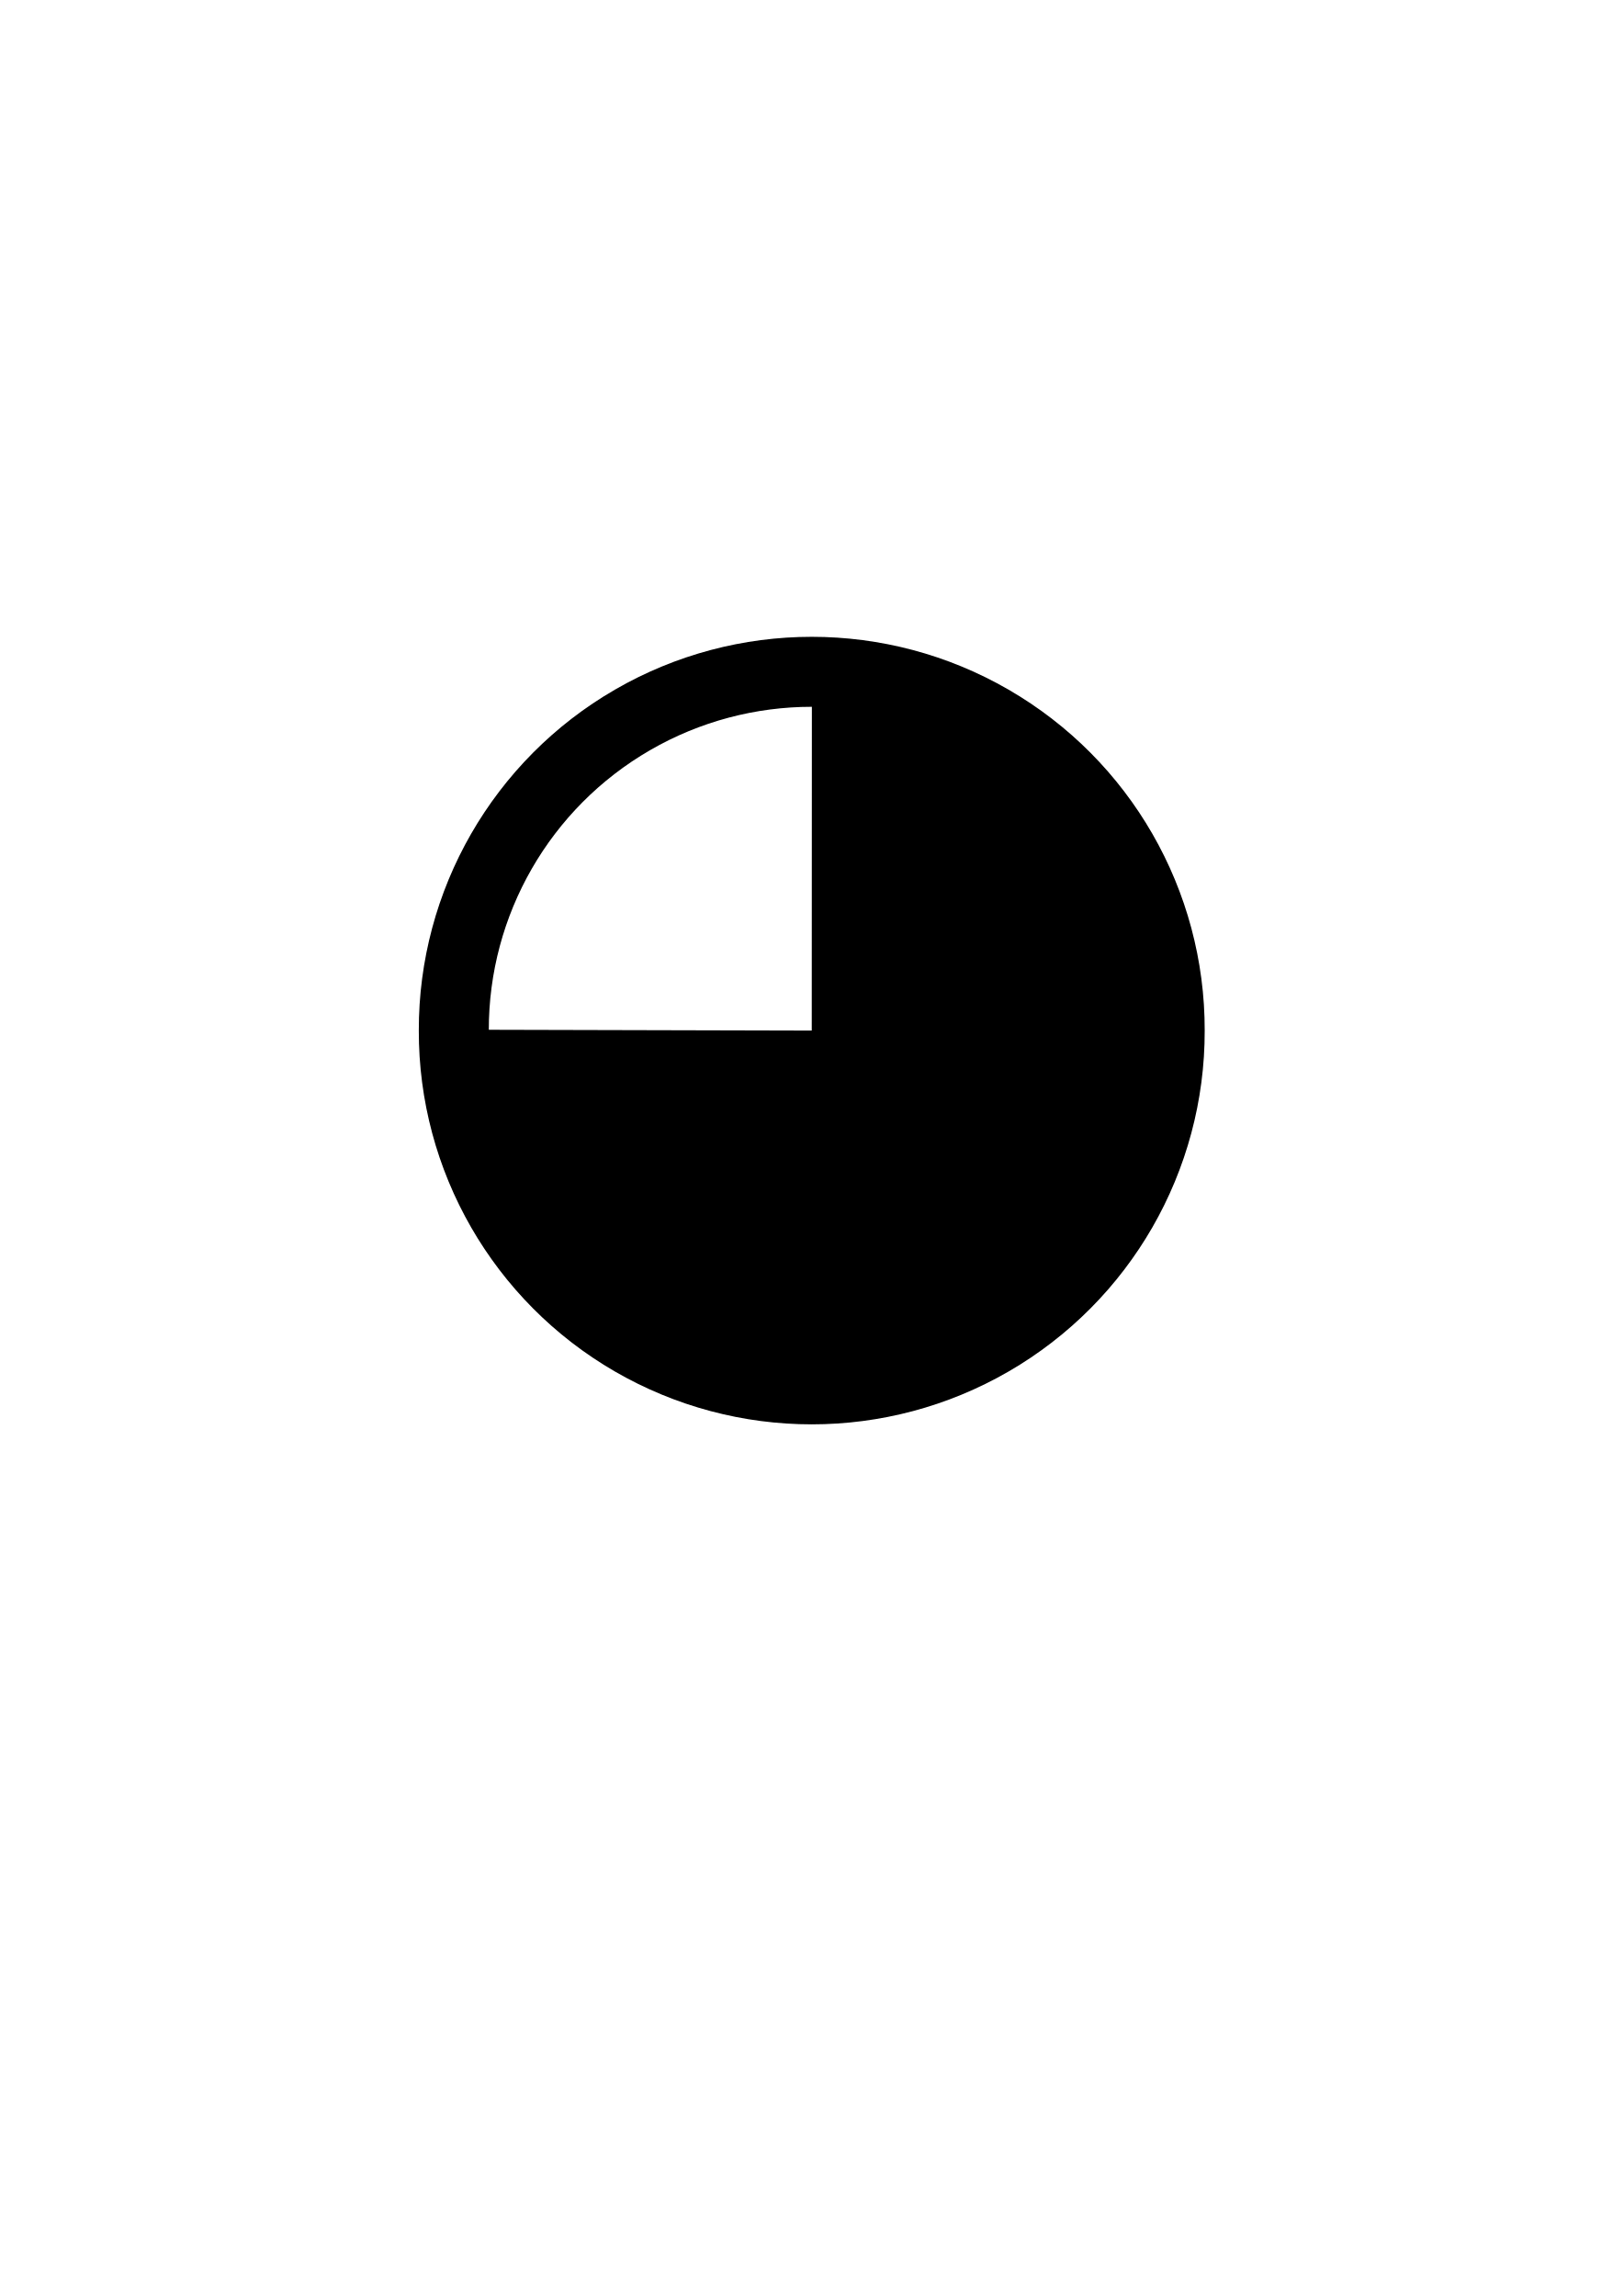
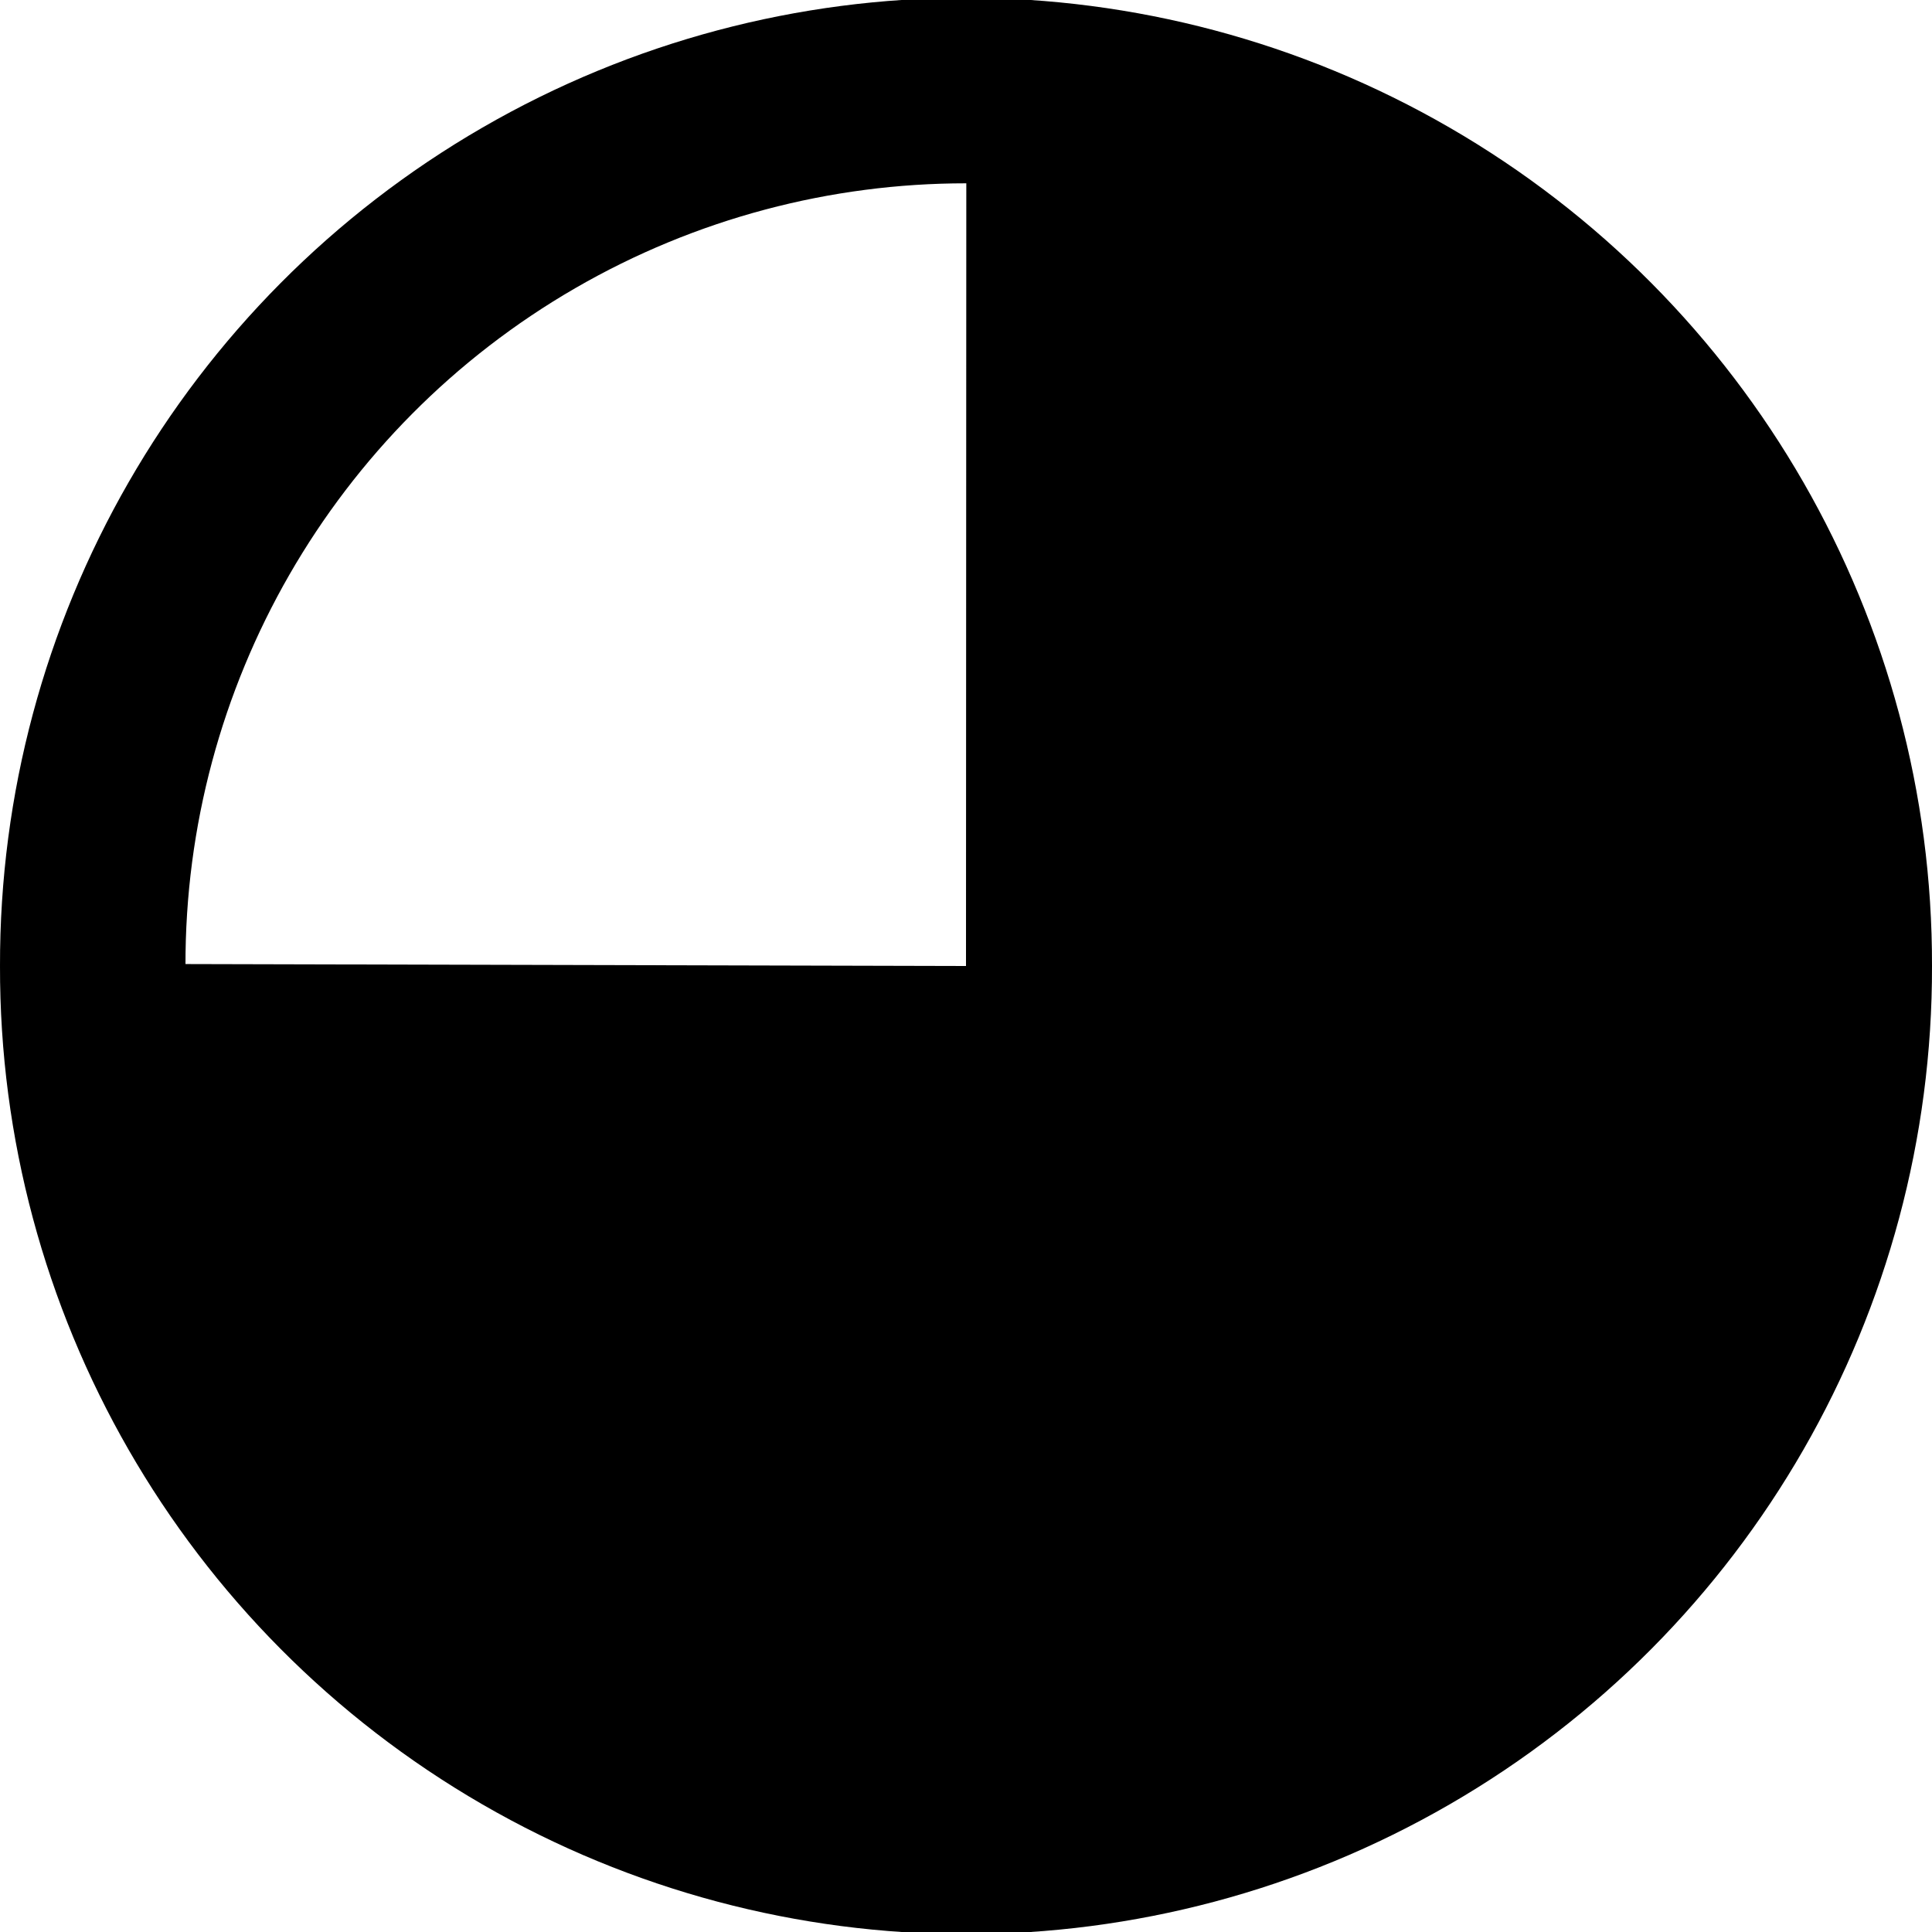
- <svg xmlns="http://www.w3.org/2000/svg" width="744.094" height="1052.362" id="svg3889" version="1.1">
+ <svg xmlns="http://www.w3.org/2000/svg" width="250" height="250" id="svg3889" version="1.1">
  <defs id="defs3891" />
-   <g id="layer1">
-     <path style="fill:none;stroke:#000000;stroke-width:32;stroke-miterlimit:4;stroke-opacity:1;stroke-dasharray:none" id="path3897" d="m 507.097,474.555 a 163.645,163.645 0 1 1 -327.289,0 163.645,163.645 0 1 1 327.289,0 z" transform="matrix(1.002398,0,0,1.002397,27.72449,-3.330017)" />
-     <path d="M 343.516,310.91 A 163.645,163.645 0 1 1 179.808,474.147 l 163.644,0.408 z" id="path3882" style="fill:#000000;fill-opacity:1;stroke:#000000;stroke-width:0;stroke-miterlimit:4;stroke-opacity:1;stroke-dasharray:none" transform="matrix(1.002398,0,0,1.002397,27.72449,-3.330023)" />
-     <rect style="opacity:0.8;fill:none;stroke:none" id="rect2984" width="400" height="400" x="172" y="272.363" />
+   <g id="layer1" transform="translate(0,-802.3622)">
+     <path style="fill:none;stroke:#000000;stroke-width:34.756;stroke-miterlimit:4;stroke-opacity:1;stroke-dasharray:none" id="path3897" d="m 507.097,474.555 a 163.645,163.645 0 1 1 -327.289,0 163.645,163.645 0 1 1 327.289,0 z" transform="matrix(0.6905203,0,0,0.6905203,-112.1605,599.6724)" />
+     <path d="m 343.516,310.91 c 90.378,0.035 163.616,73.33 163.581,163.709 -0.035,90.378 -73.33,163.616 -163.709,163.581 -90.378,-0.035 -163.616,-73.33 -163.581,-163.709 5e-5,-0.115 2.1e-4,-0.229 5e-4,-0.344 l 163.644,0.408 z" id="path3882" style="fill:#000000;fill-opacity:1;stroke:#000000;stroke-width:0;stroke-miterlimit:4;stroke-opacity:1;stroke-dasharray:none" transform="matrix(0.6617975,0,0,0.6617815,-102.2956,613.3105)" />
  </g>
</svg>
